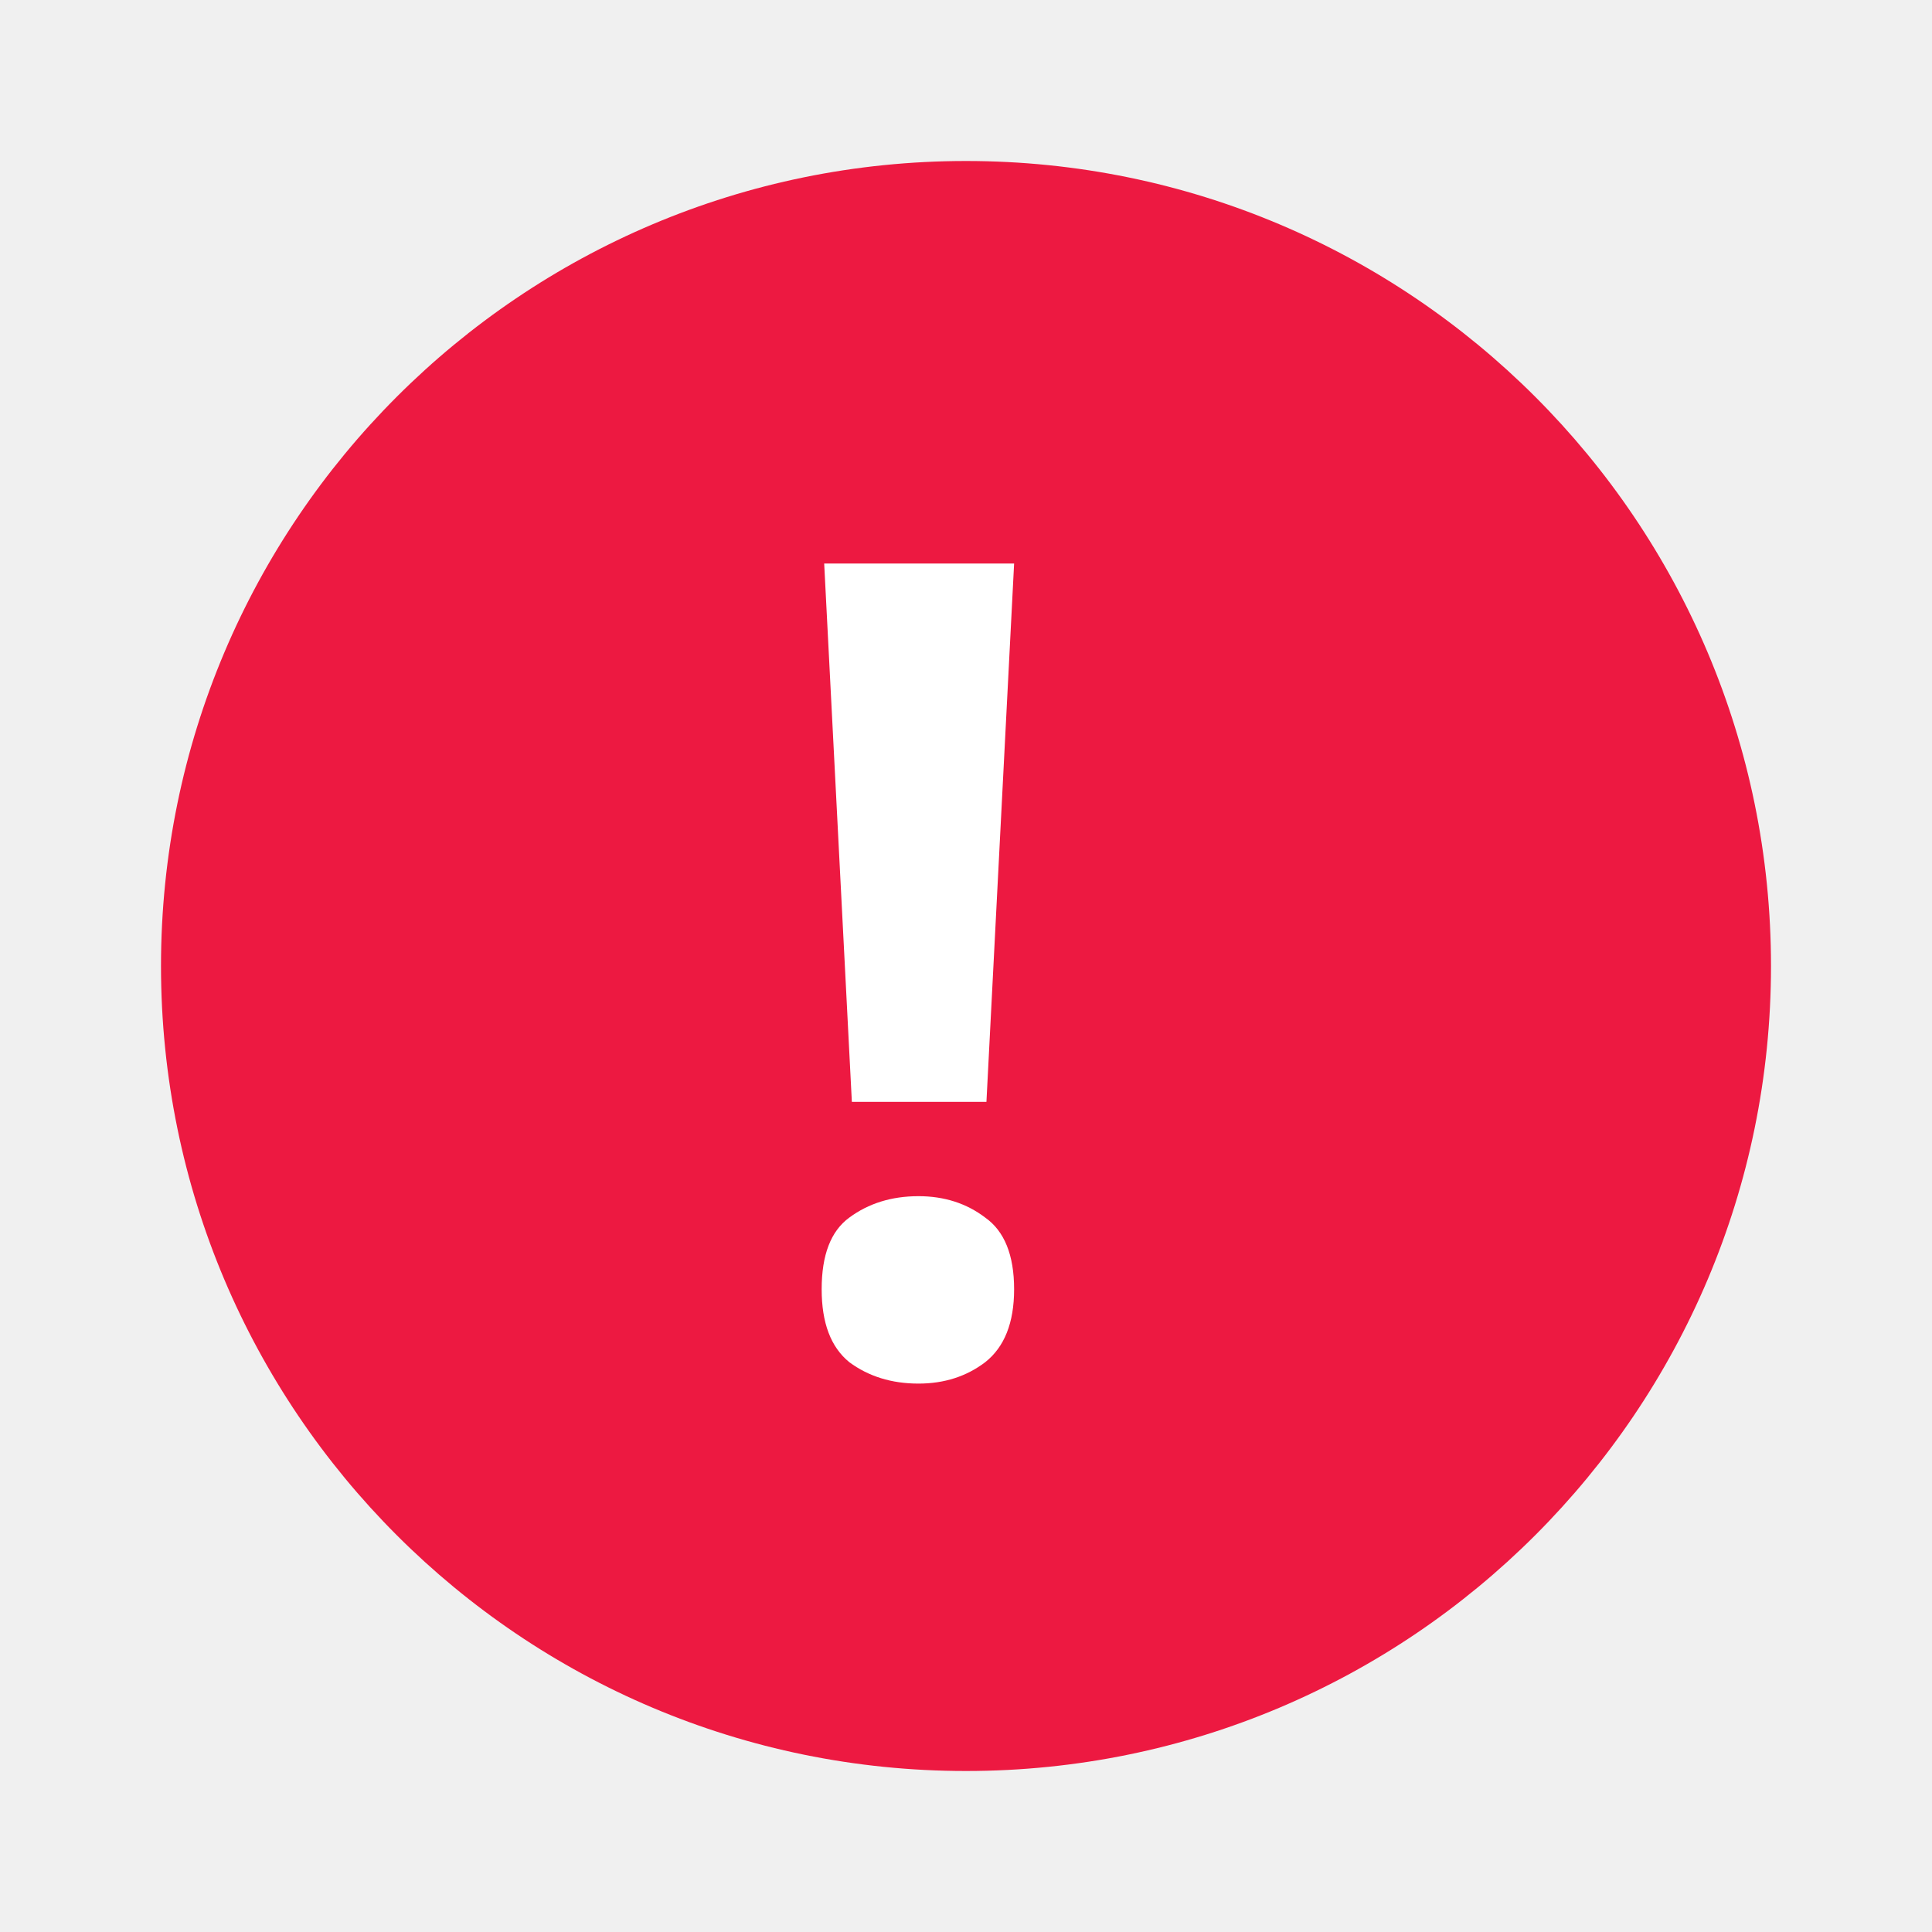
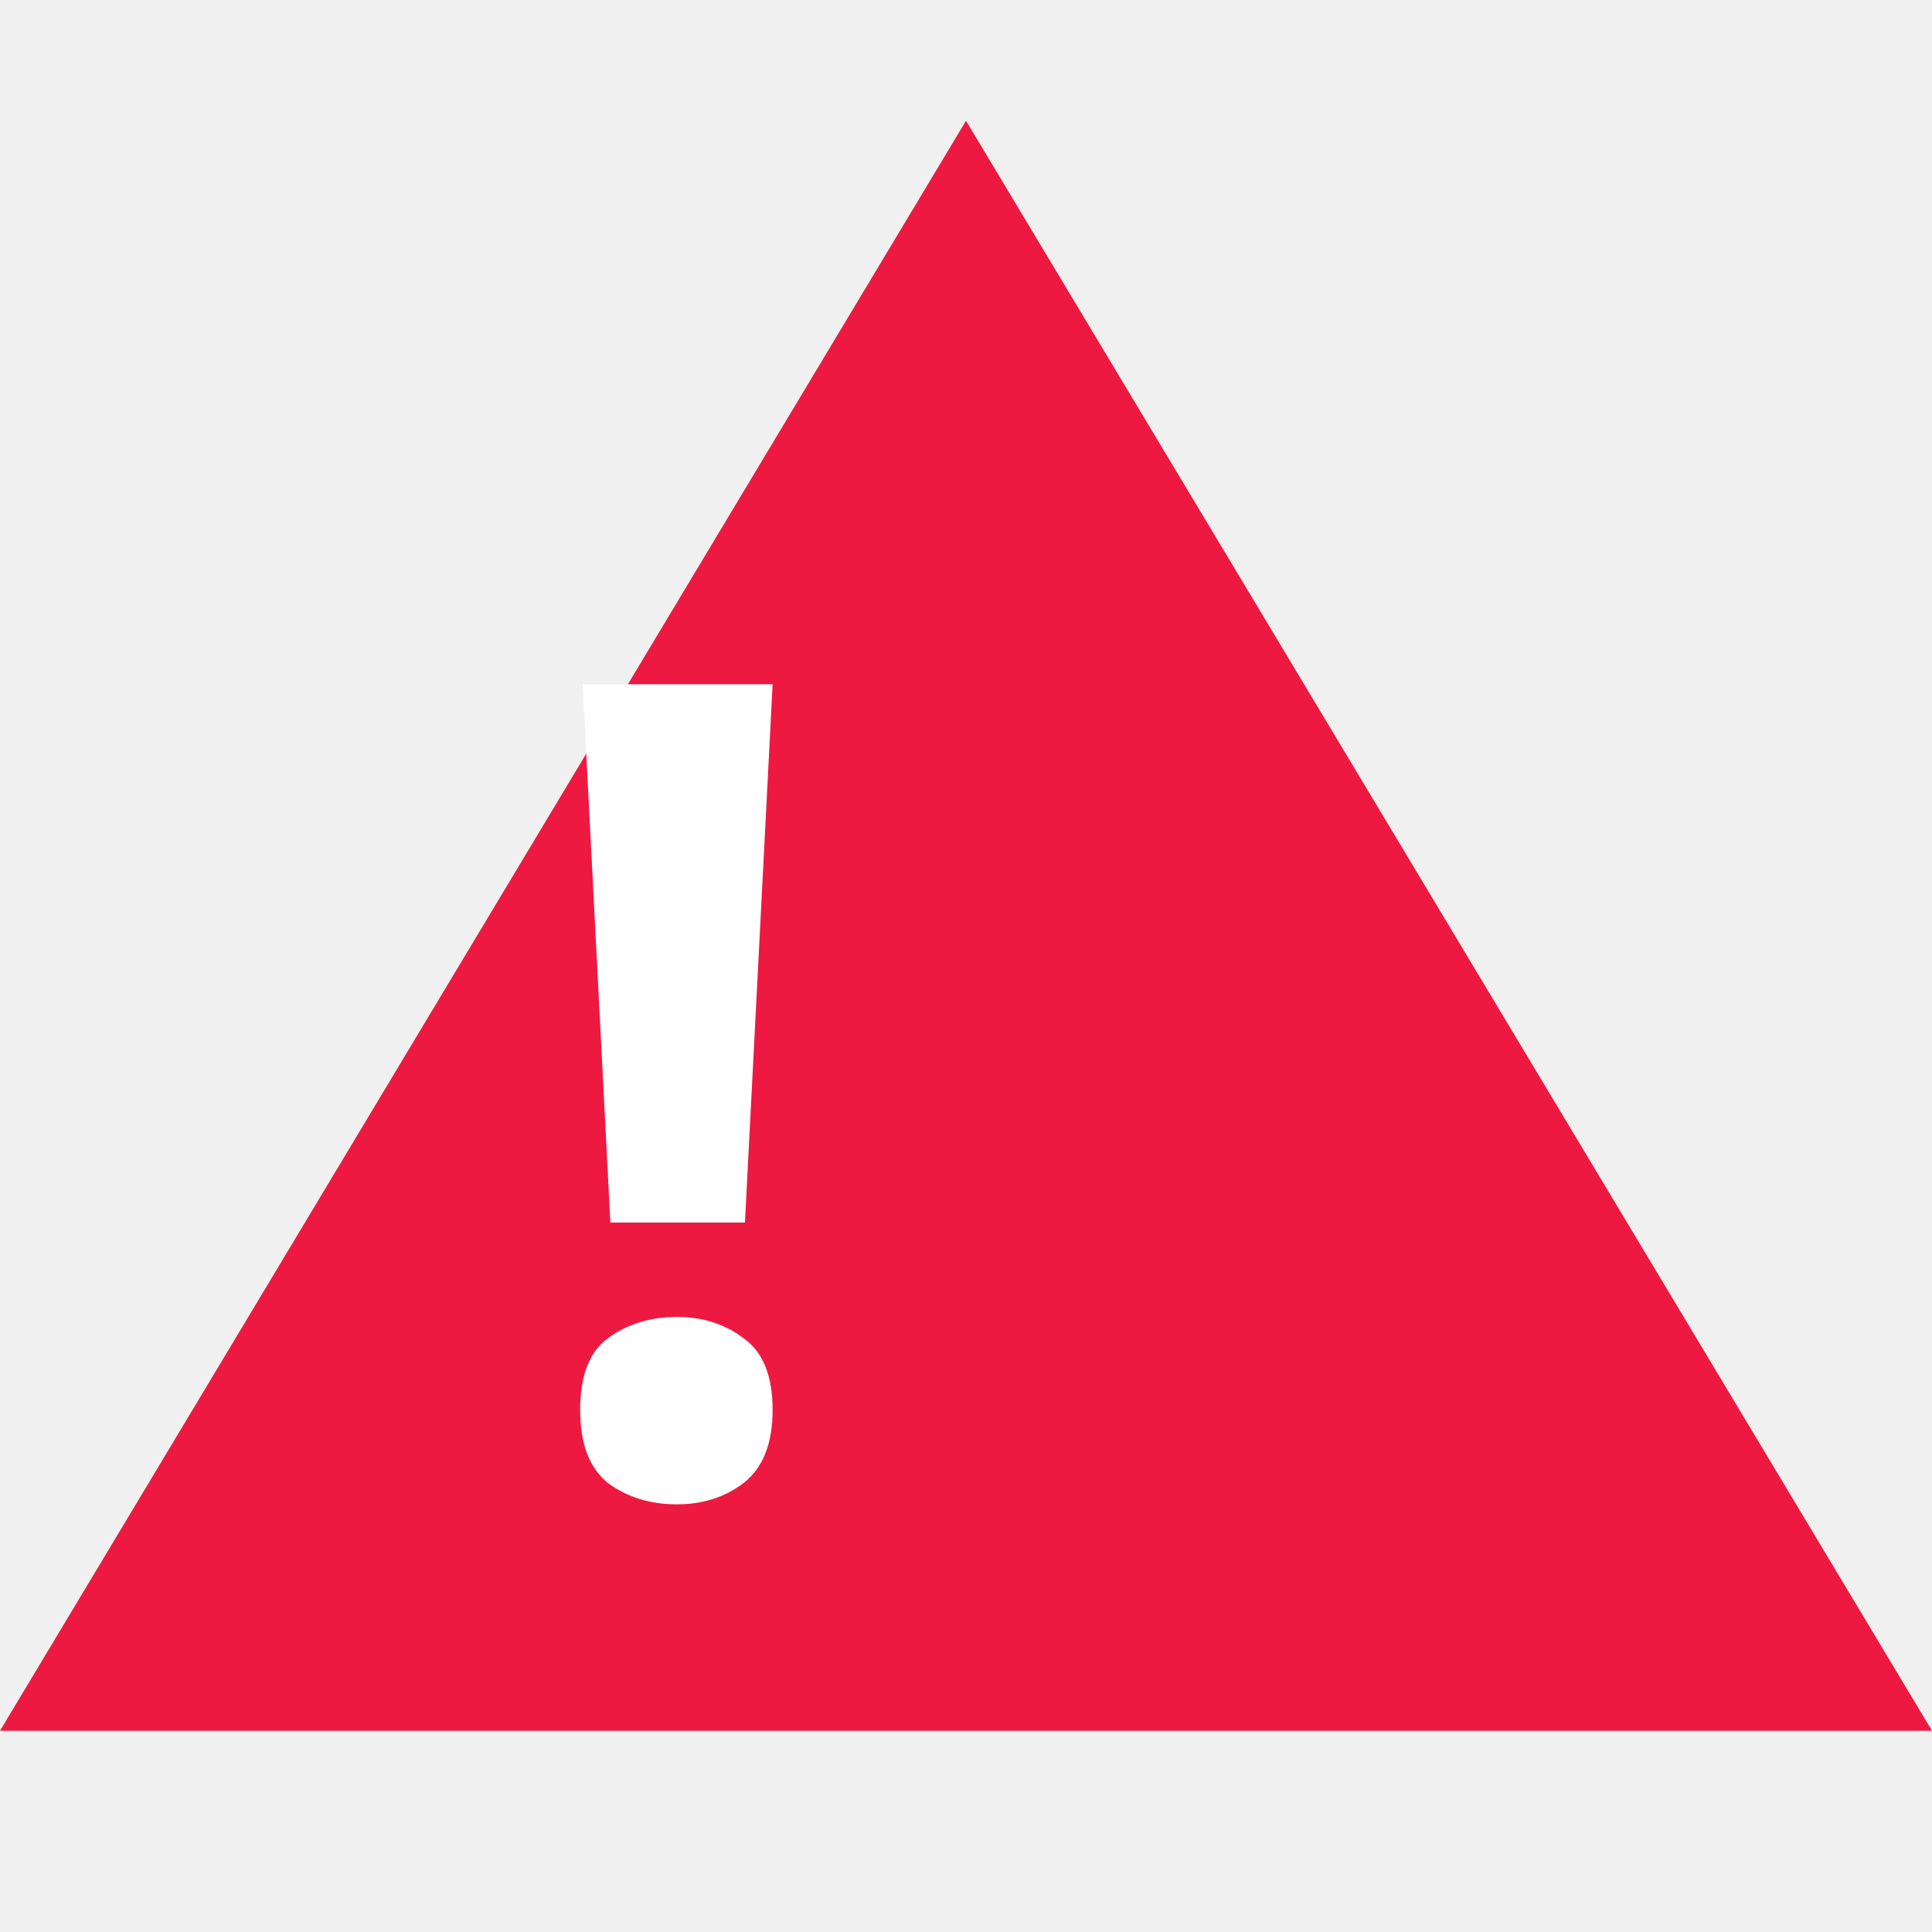
- <svg xmlns="http://www.w3.org/2000/svg" id="warning_24" data-name="warning_24" viewBox="0 0 24 24">
+ <svg xmlns="http://www.w3.org/2000/svg" id="warning_24" data-name="warning(h24)" viewBox="0 0 24 24">
  <path d="M0 0h24v24H0z" style="fill:none" data-name="keyline/24px" />
-   <g transform="translate(.5 -.237)">
-     <circle data-name="타원 5062" cx="10" cy="10" r="10" transform="translate(1.5 2.237)" style="fill:#ed1941" />
-     <text data-name="!" transform="translate(11.5 17.237)" style="fill:#fff;font-size:14px;font-family:NotoSansKR-Bold,Noto Sans KR;font-weight:700">
-       <tspan x="-2.59" y="0">!</tspan>
-     </text>
-   </g>
+   <path data-name="다각형 26" d="m12 0 12 20H0z" transform="translate(0 1.5)" style="fill:#ed1941" />
+   <text data-name="!" transform="translate(9 2.5)" style="fill:#fff;font-size:14px;font-family:NotoSansKR-Bold,Noto Sans KR;font-weight:700">
+     <tspan x="-2.59" y="16">!</tspan>
+   </text>
</svg>
